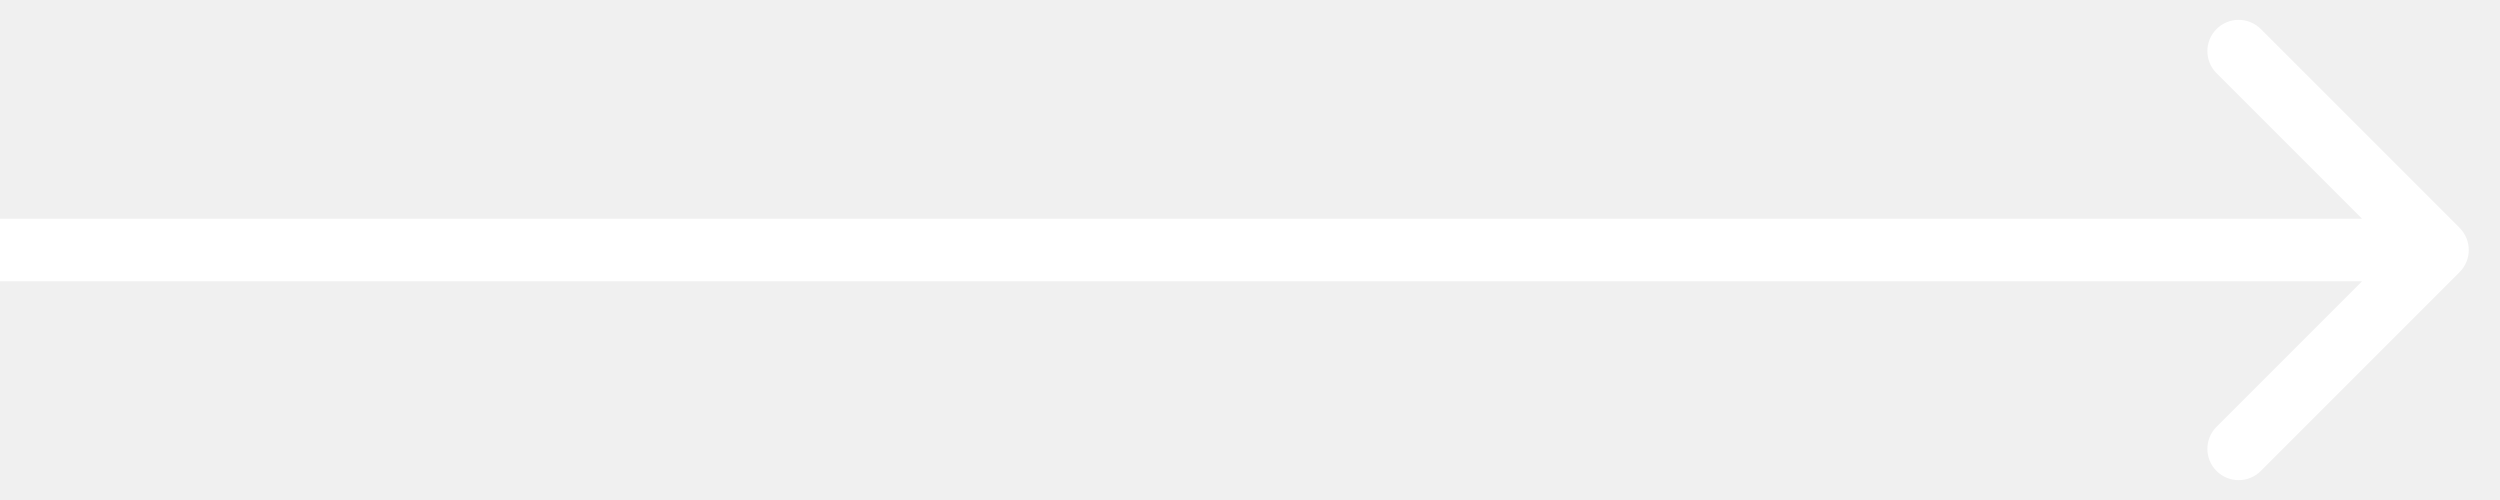
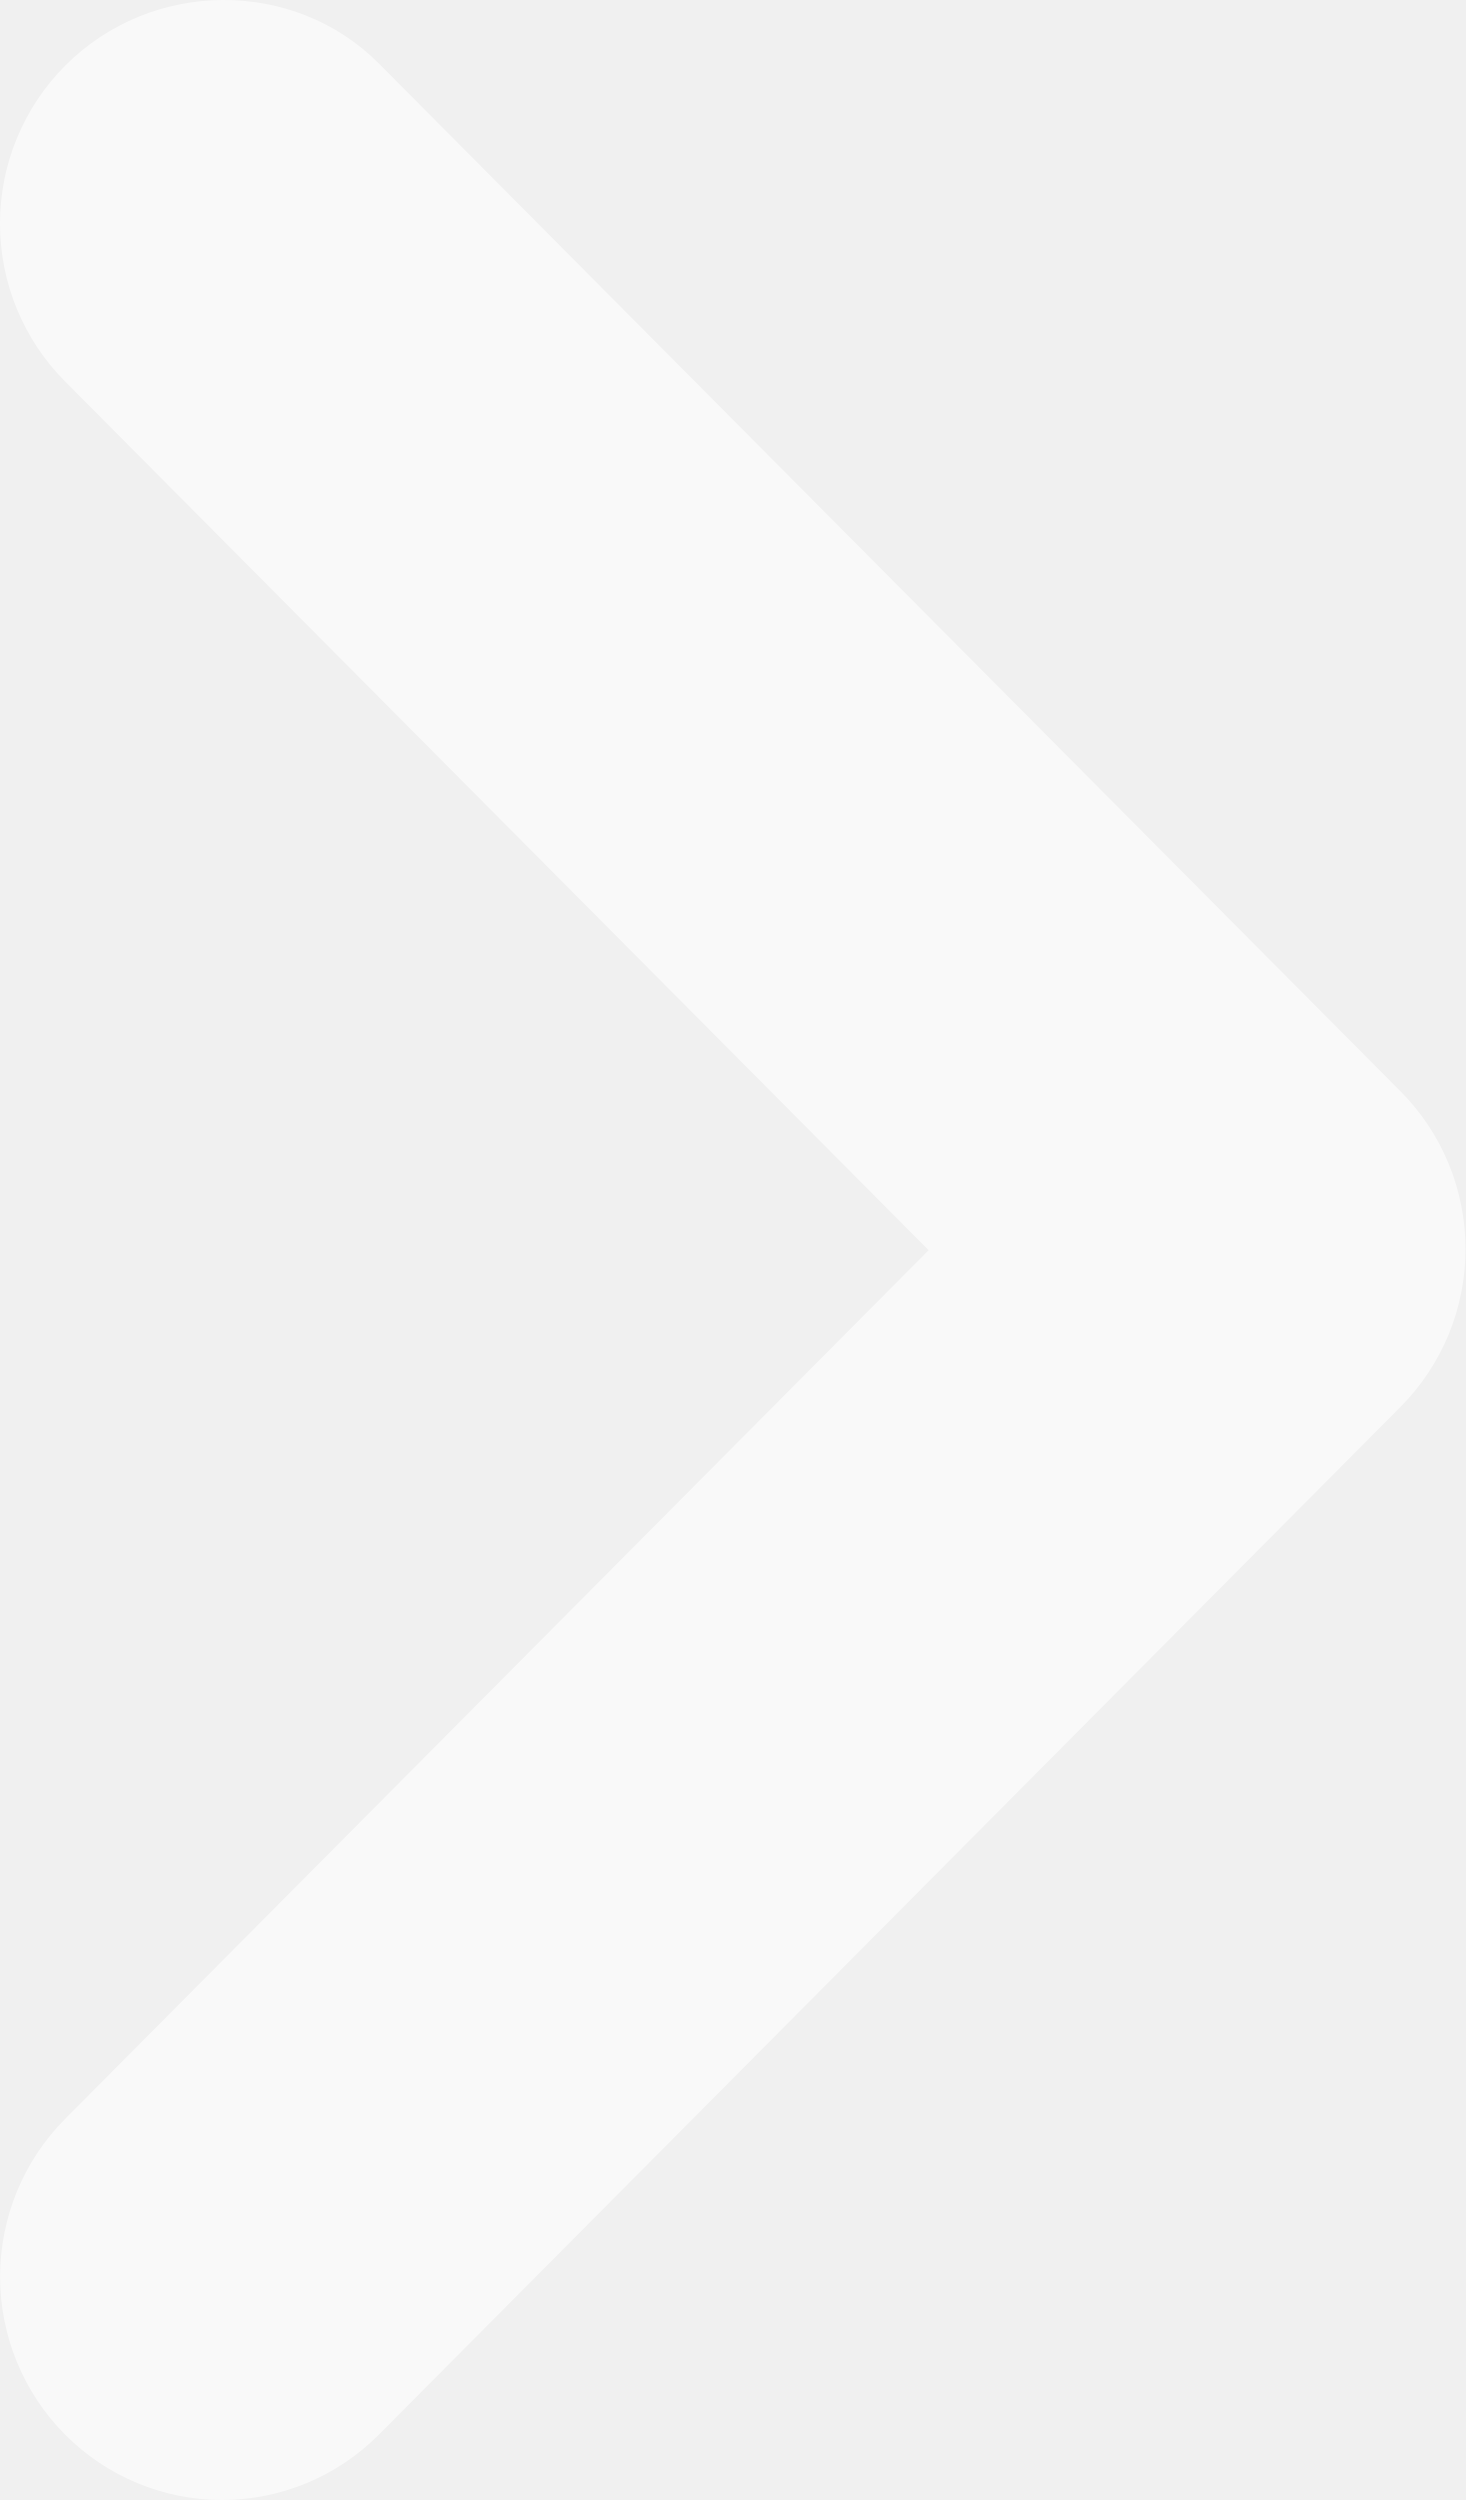
- <svg xmlns="http://www.w3.org/2000/svg" width="40" height="8" viewBox="0 0 40 8" fill="none">
-   <path d="M39.354 4.354C39.549 4.158 39.549 3.842 39.354 3.646L36.172 0.464C35.976 0.269 35.66 0.269 35.465 0.464C35.269 0.66 35.269 0.976 35.465 1.172L38.293 4L35.465 6.828C35.269 7.024 35.269 7.34 35.465 7.536C35.66 7.731 35.976 7.731 36.172 7.536L39.354 4.354ZM0 4.5H39V3.5H0V4.5Z" fill="white" />
+ <svg xmlns="http://www.w3.org/2000/svg" width="34" height="58" viewBox="0 0 34 58" fill="none">
+   <path d="M1.51 1.526C1.031 2.006 0.652 2.577 0.392 3.206C0.133 3.834 0 4.508 0 5.188C0 5.868 0.133 6.542 0.392 7.17C0.652 7.799 1.031 8.37 1.51 8.85L21.544 29.005L1.51 49.159C0.545 50.13 0.002 51.447 0.002 52.821C0.002 54.195 0.545 55.512 1.51 56.483C2.475 57.454 3.785 58 5.15 58C6.515 58 7.825 57.454 8.79 56.483L32.49 32.641C32.969 32.16 33.348 31.589 33.608 30.961C33.867 30.332 34 29.659 34 28.979C34 28.298 33.867 27.625 33.608 26.996C33.348 26.368 32.969 25.797 32.49 25.317L8.79 1.474C6.828 -0.5 3.524 -0.5 1.51 1.526Z" fill="white" fill-opacity="0.6" />
</svg>
